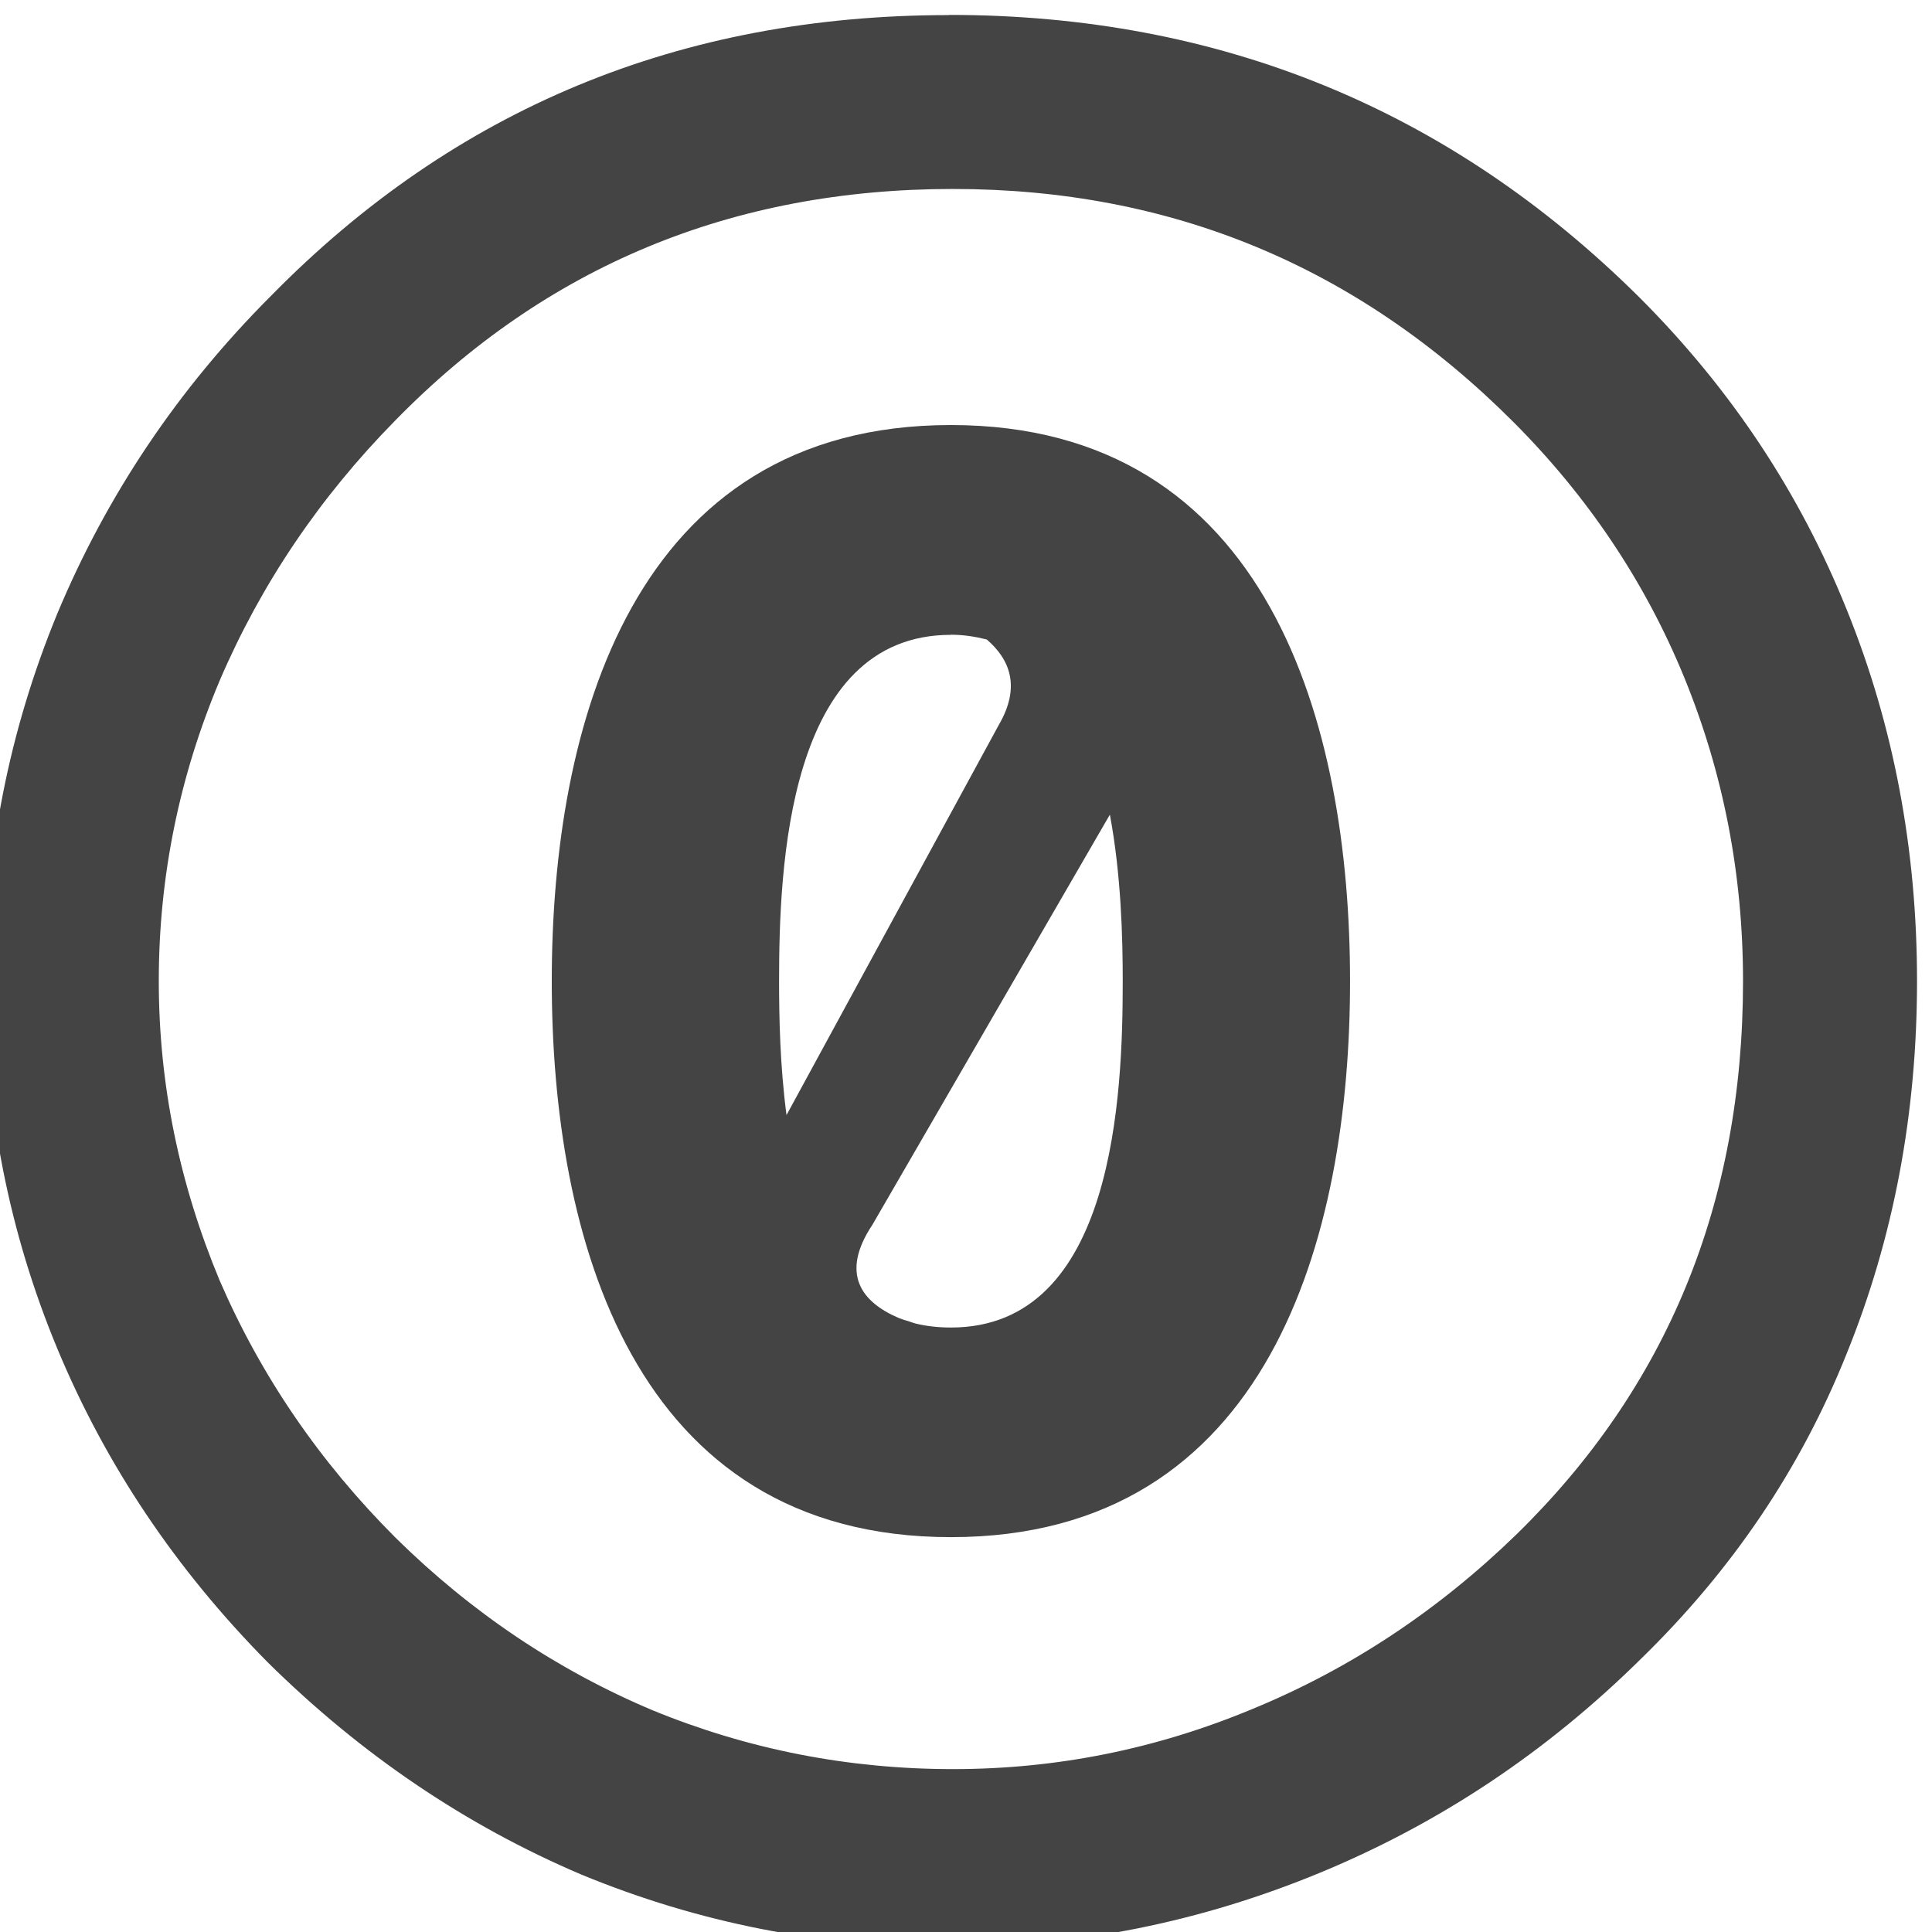
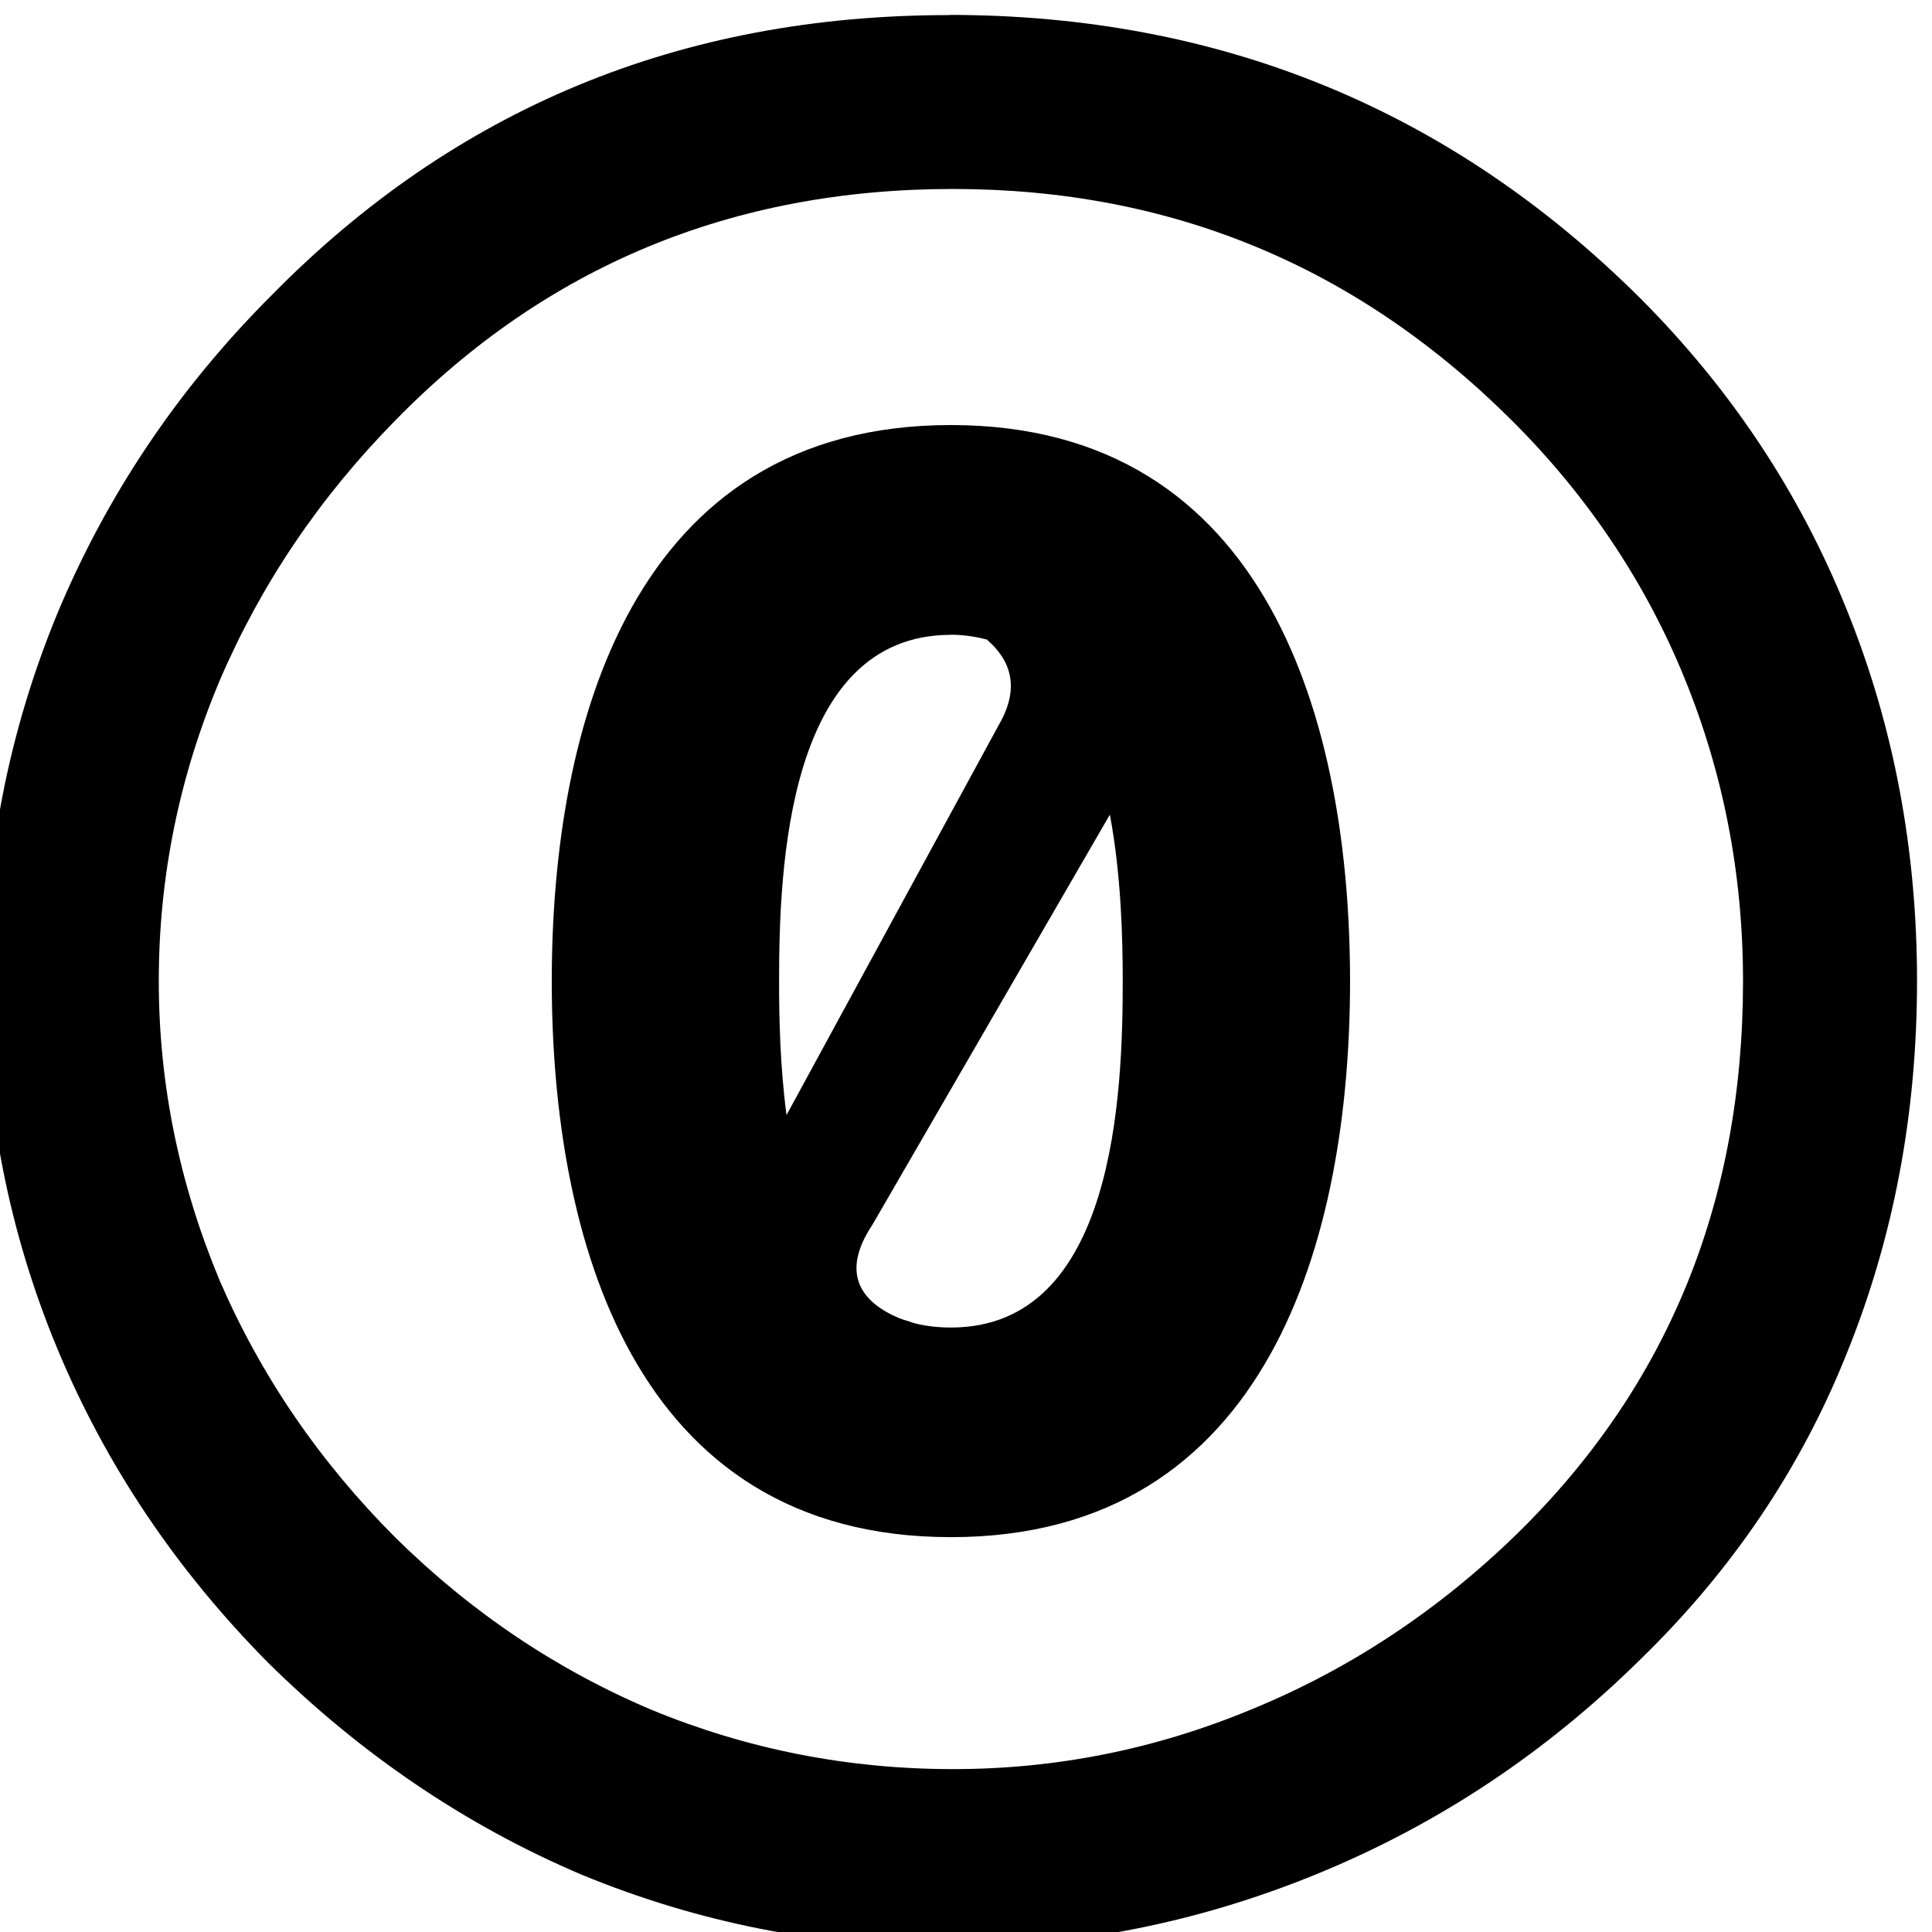
<svg xmlns="http://www.w3.org/2000/svg" version="1.1" width="32" height="32" viewBox="0 0 32 32">
-   <path fill="#444" d="M15.75 7.040c-5.282 0-6.611 4.984-6.611 9.21s1.328 9.21 6.611 9.21c5.282 0 6.611-4.984 6.611-9.21s-1.328-9.21-6.611-9.21zM15.75 10.513c0.214 0 0.41 0.033 0.594 0.079 0.381 0.328 0.567 0.78 0.201 1.412l-3.518 6.465c-0.108-0.818-0.123-1.62-0.123-2.218 0-1.861 0.129-5.736 2.846-5.736zM18.383 13.493c0.186 0.992 0.213 2.028 0.213 2.757 0 1.861-0.129 5.738-2.845 5.738-0.214 0-0.411-0.023-0.594-0.068-0.035-0.011-0.067-0.021-0.101-0.034-0.056-0.015-0.115-0.034-0.168-0.055-0.605-0.258-0.986-0.723-0.437-1.547l3.932-6.791z" />
-   <path fill="#444" d="M15.716 0.25c-4.439 0-8.18 1.545-11.227 4.65-1.543 1.543-2.721 3.303-3.541 5.266-0.8 1.944-1.198 3.97-1.198 6.084 0 2.134 0.399 4.16 1.198 6.084 0.8 1.925 1.961 3.656 3.485 5.198 1.543 1.524 3.274 2.699 5.199 3.518 1.943 0.801 3.97 1.199 6.085 1.199s4.17-0.413 6.152-1.233c1.981-0.82 3.748-1.997 5.311-3.541 1.506-1.467 2.645-3.148 3.406-5.053 0.78-1.924 1.166-3.982 1.166-6.174 0-2.171-0.385-4.227-1.165-6.152-0.781-1.943-1.924-3.66-3.428-5.165-3.144-3.124-6.964-4.684-11.44-4.684zM15.784 3.13c3.619 0 6.706 1.283 9.277 3.854 1.238 1.239 2.188 2.655 2.835 4.236s0.974 3.259 0.974 5.030c0 3.677-1.258 6.727-3.753 9.165-1.296 1.258-2.751 2.224-4.37 2.89-1.6 0.667-3.249 0.997-4.963 0.997-1.734 0-3.394-0.326-4.974-0.974-1.582-0.667-3.001-1.619-4.258-2.858-1.258-1.258-2.228-2.677-2.913-4.259-0.667-1.599-1.009-3.249-1.009-4.963 0-1.733 0.342-3.393 1.008-4.974 0.686-1.6 1.656-3.037 2.913-4.314 2.495-2.551 5.575-3.83 9.232-3.83z" />
+   <path d="M15.75 7.040c-5.282 0-6.611 4.984-6.611 9.21s1.328 9.21 6.611 9.21c5.282 0 6.611-4.984 6.611-9.21s-1.328-9.21-6.611-9.21zM15.75 10.513c0.214 0 0.41 0.033 0.594 0.079 0.381 0.328 0.567 0.78 0.201 1.412l-3.518 6.465c-0.108-0.818-0.123-1.62-0.123-2.218 0-1.861 0.129-5.736 2.846-5.736zM18.383 13.493c0.186 0.992 0.213 2.028 0.213 2.757 0 1.861-0.129 5.738-2.845 5.738-0.214 0-0.411-0.023-0.594-0.068-0.035-0.011-0.067-0.021-0.101-0.034-0.056-0.015-0.115-0.034-0.168-0.055-0.605-0.258-0.986-0.723-0.437-1.547l3.932-6.791zM15.716 0.25c-4.439 0-8.18 1.545-11.227 4.65-1.543 1.543-2.721 3.303-3.541 5.266-0.8 1.944-1.198 3.97-1.198 6.084 0 2.134 0.399 4.16 1.198 6.084 0.8 1.925 1.961 3.656 3.485 5.198 1.543 1.524 3.274 2.699 5.199 3.518 1.943 0.801 3.97 1.199 6.085 1.199s4.17-0.413 6.152-1.233c1.981-0.82 3.748-1.997 5.311-3.541 1.506-1.467 2.645-3.148 3.406-5.053 0.78-1.924 1.166-3.982 1.166-6.174 0-2.171-0.385-4.227-1.165-6.152-0.781-1.943-1.924-3.66-3.428-5.165-3.144-3.124-6.964-4.684-11.44-4.684zM15.784 3.13c3.619 0 6.706 1.283 9.277 3.854 1.238 1.239 2.188 2.655 2.835 4.236s0.974 3.259 0.974 5.030c0 3.677-1.258 6.727-3.753 9.165-1.296 1.258-2.751 2.224-4.37 2.89-1.6 0.667-3.249 0.997-4.963 0.997-1.734 0-3.394-0.326-4.974-0.974-1.582-0.667-3.001-1.619-4.258-2.858-1.258-1.258-2.228-2.677-2.913-4.259-0.667-1.599-1.009-3.249-1.009-4.963 0-1.733 0.342-3.393 1.008-4.974 0.686-1.6 1.656-3.037 2.913-4.314 2.495-2.551 5.575-3.83 9.232-3.83z" />
</svg>
